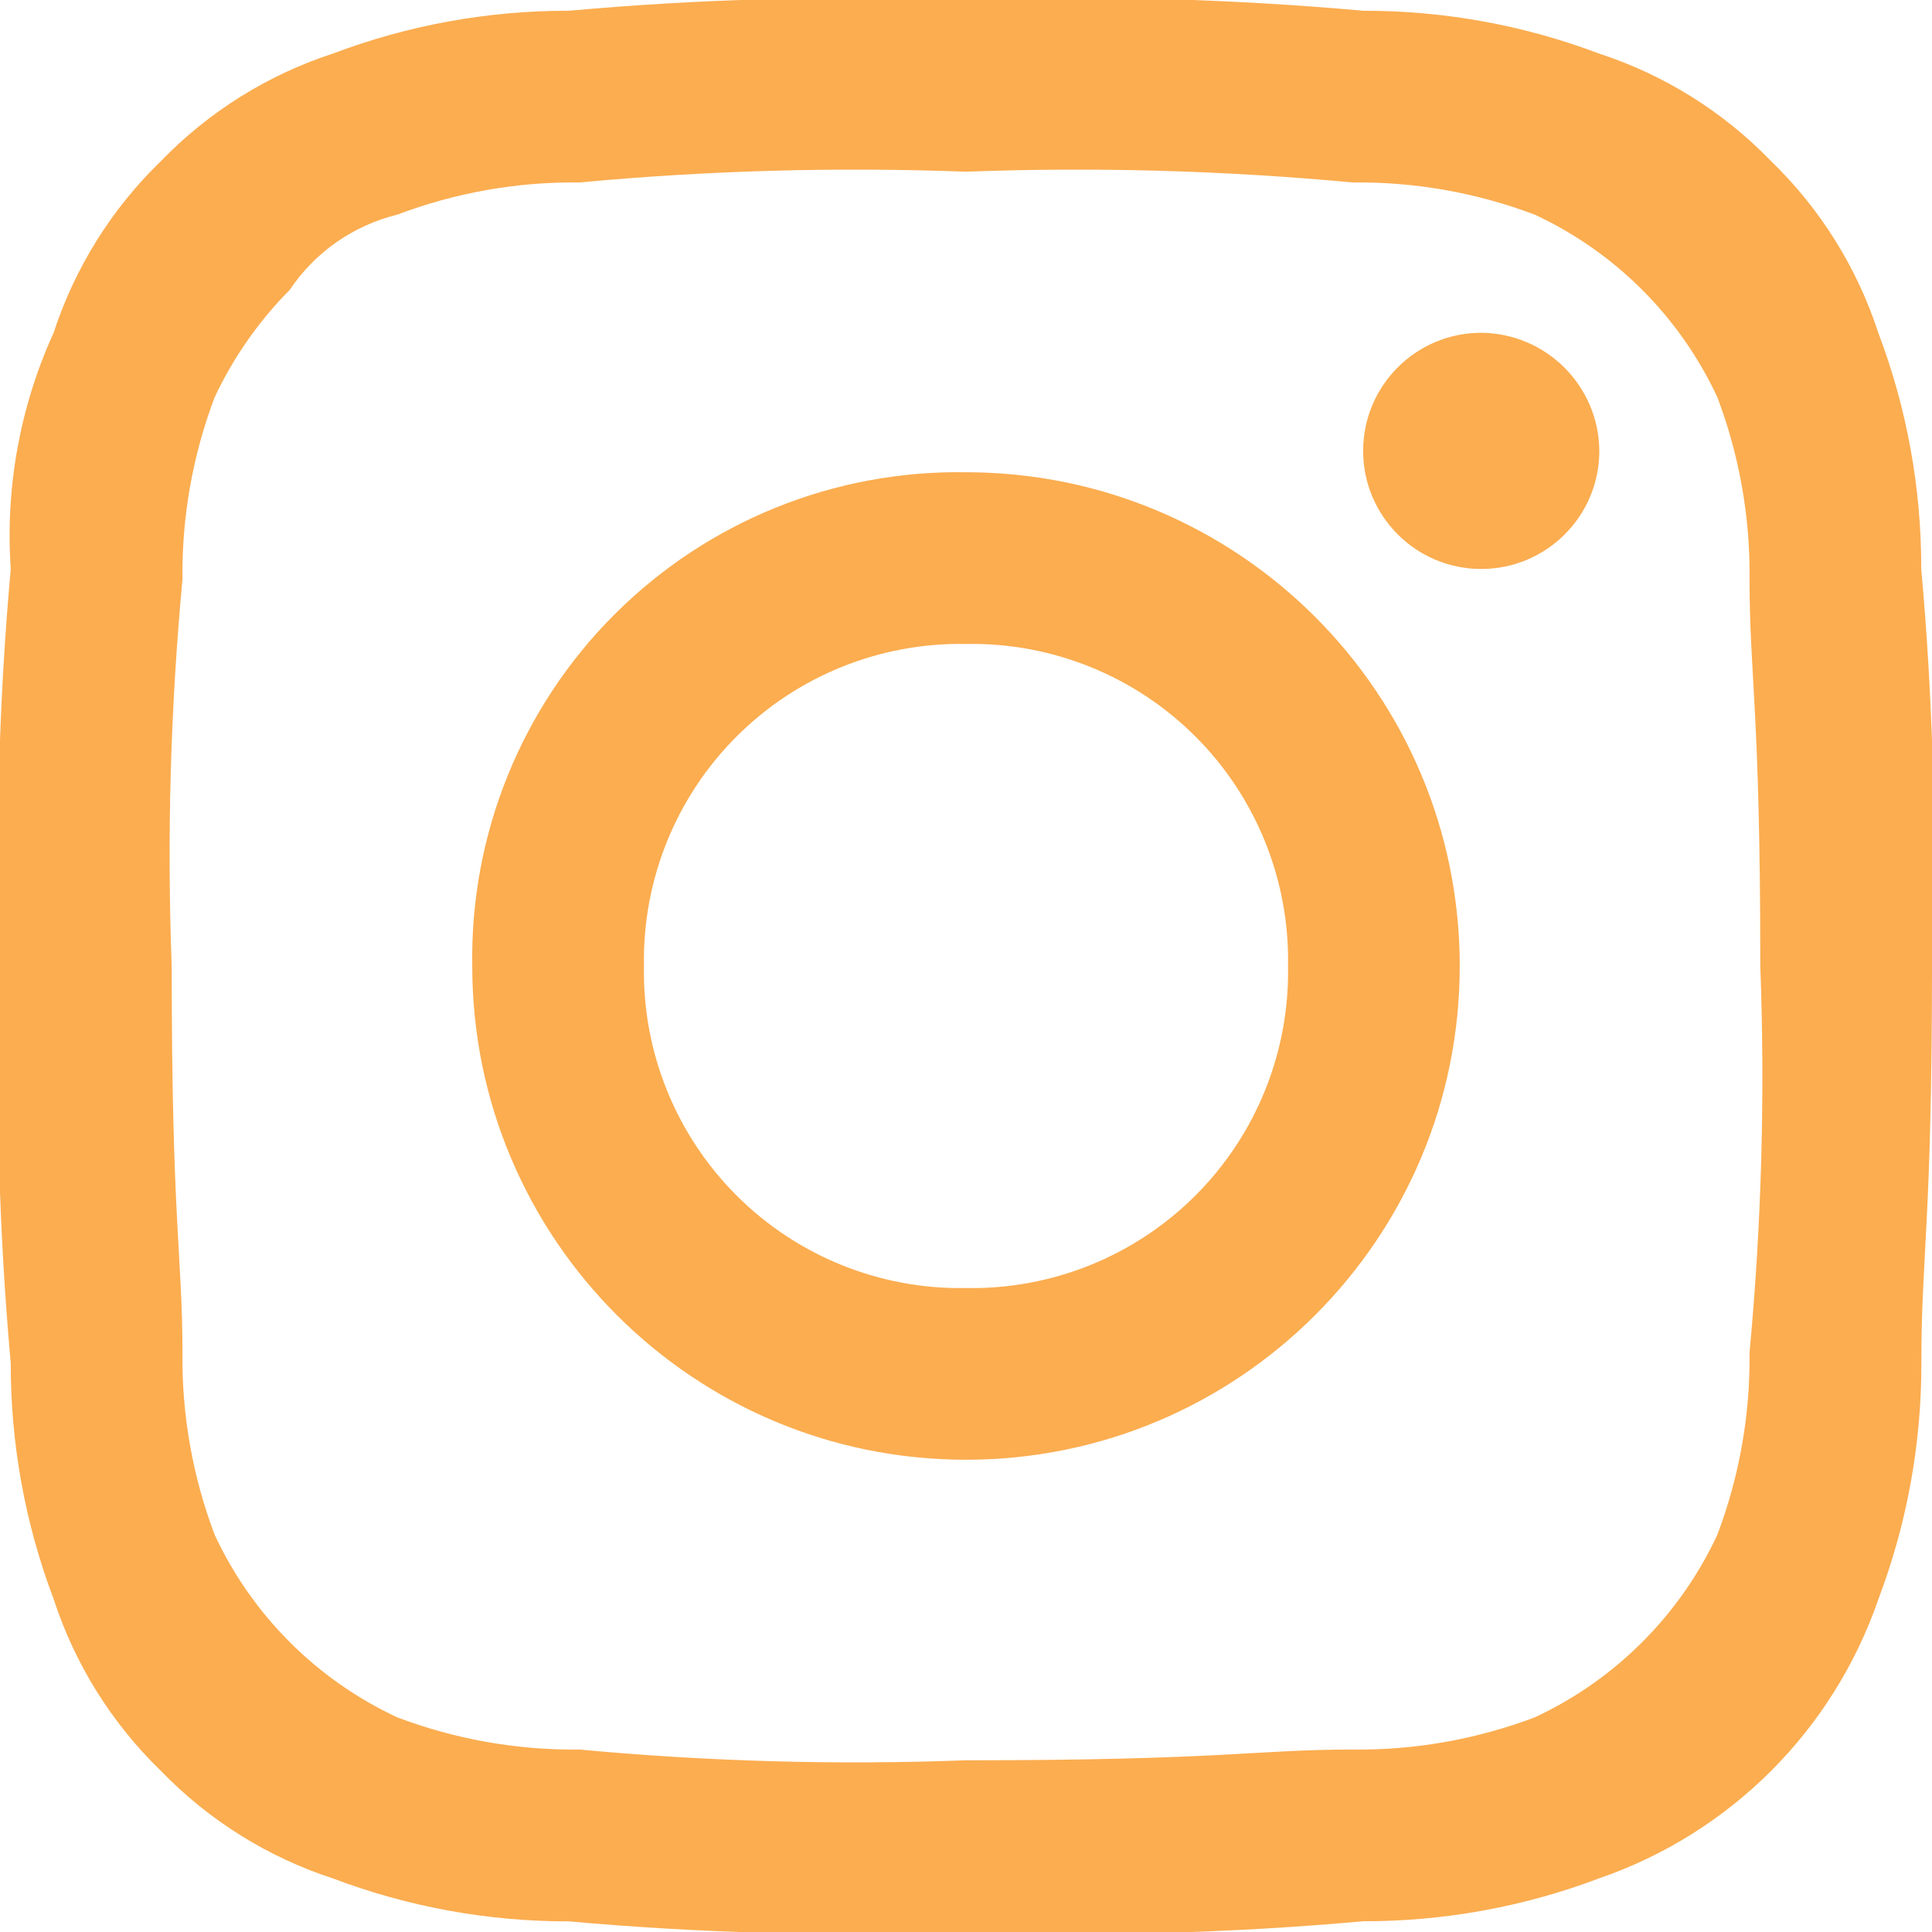
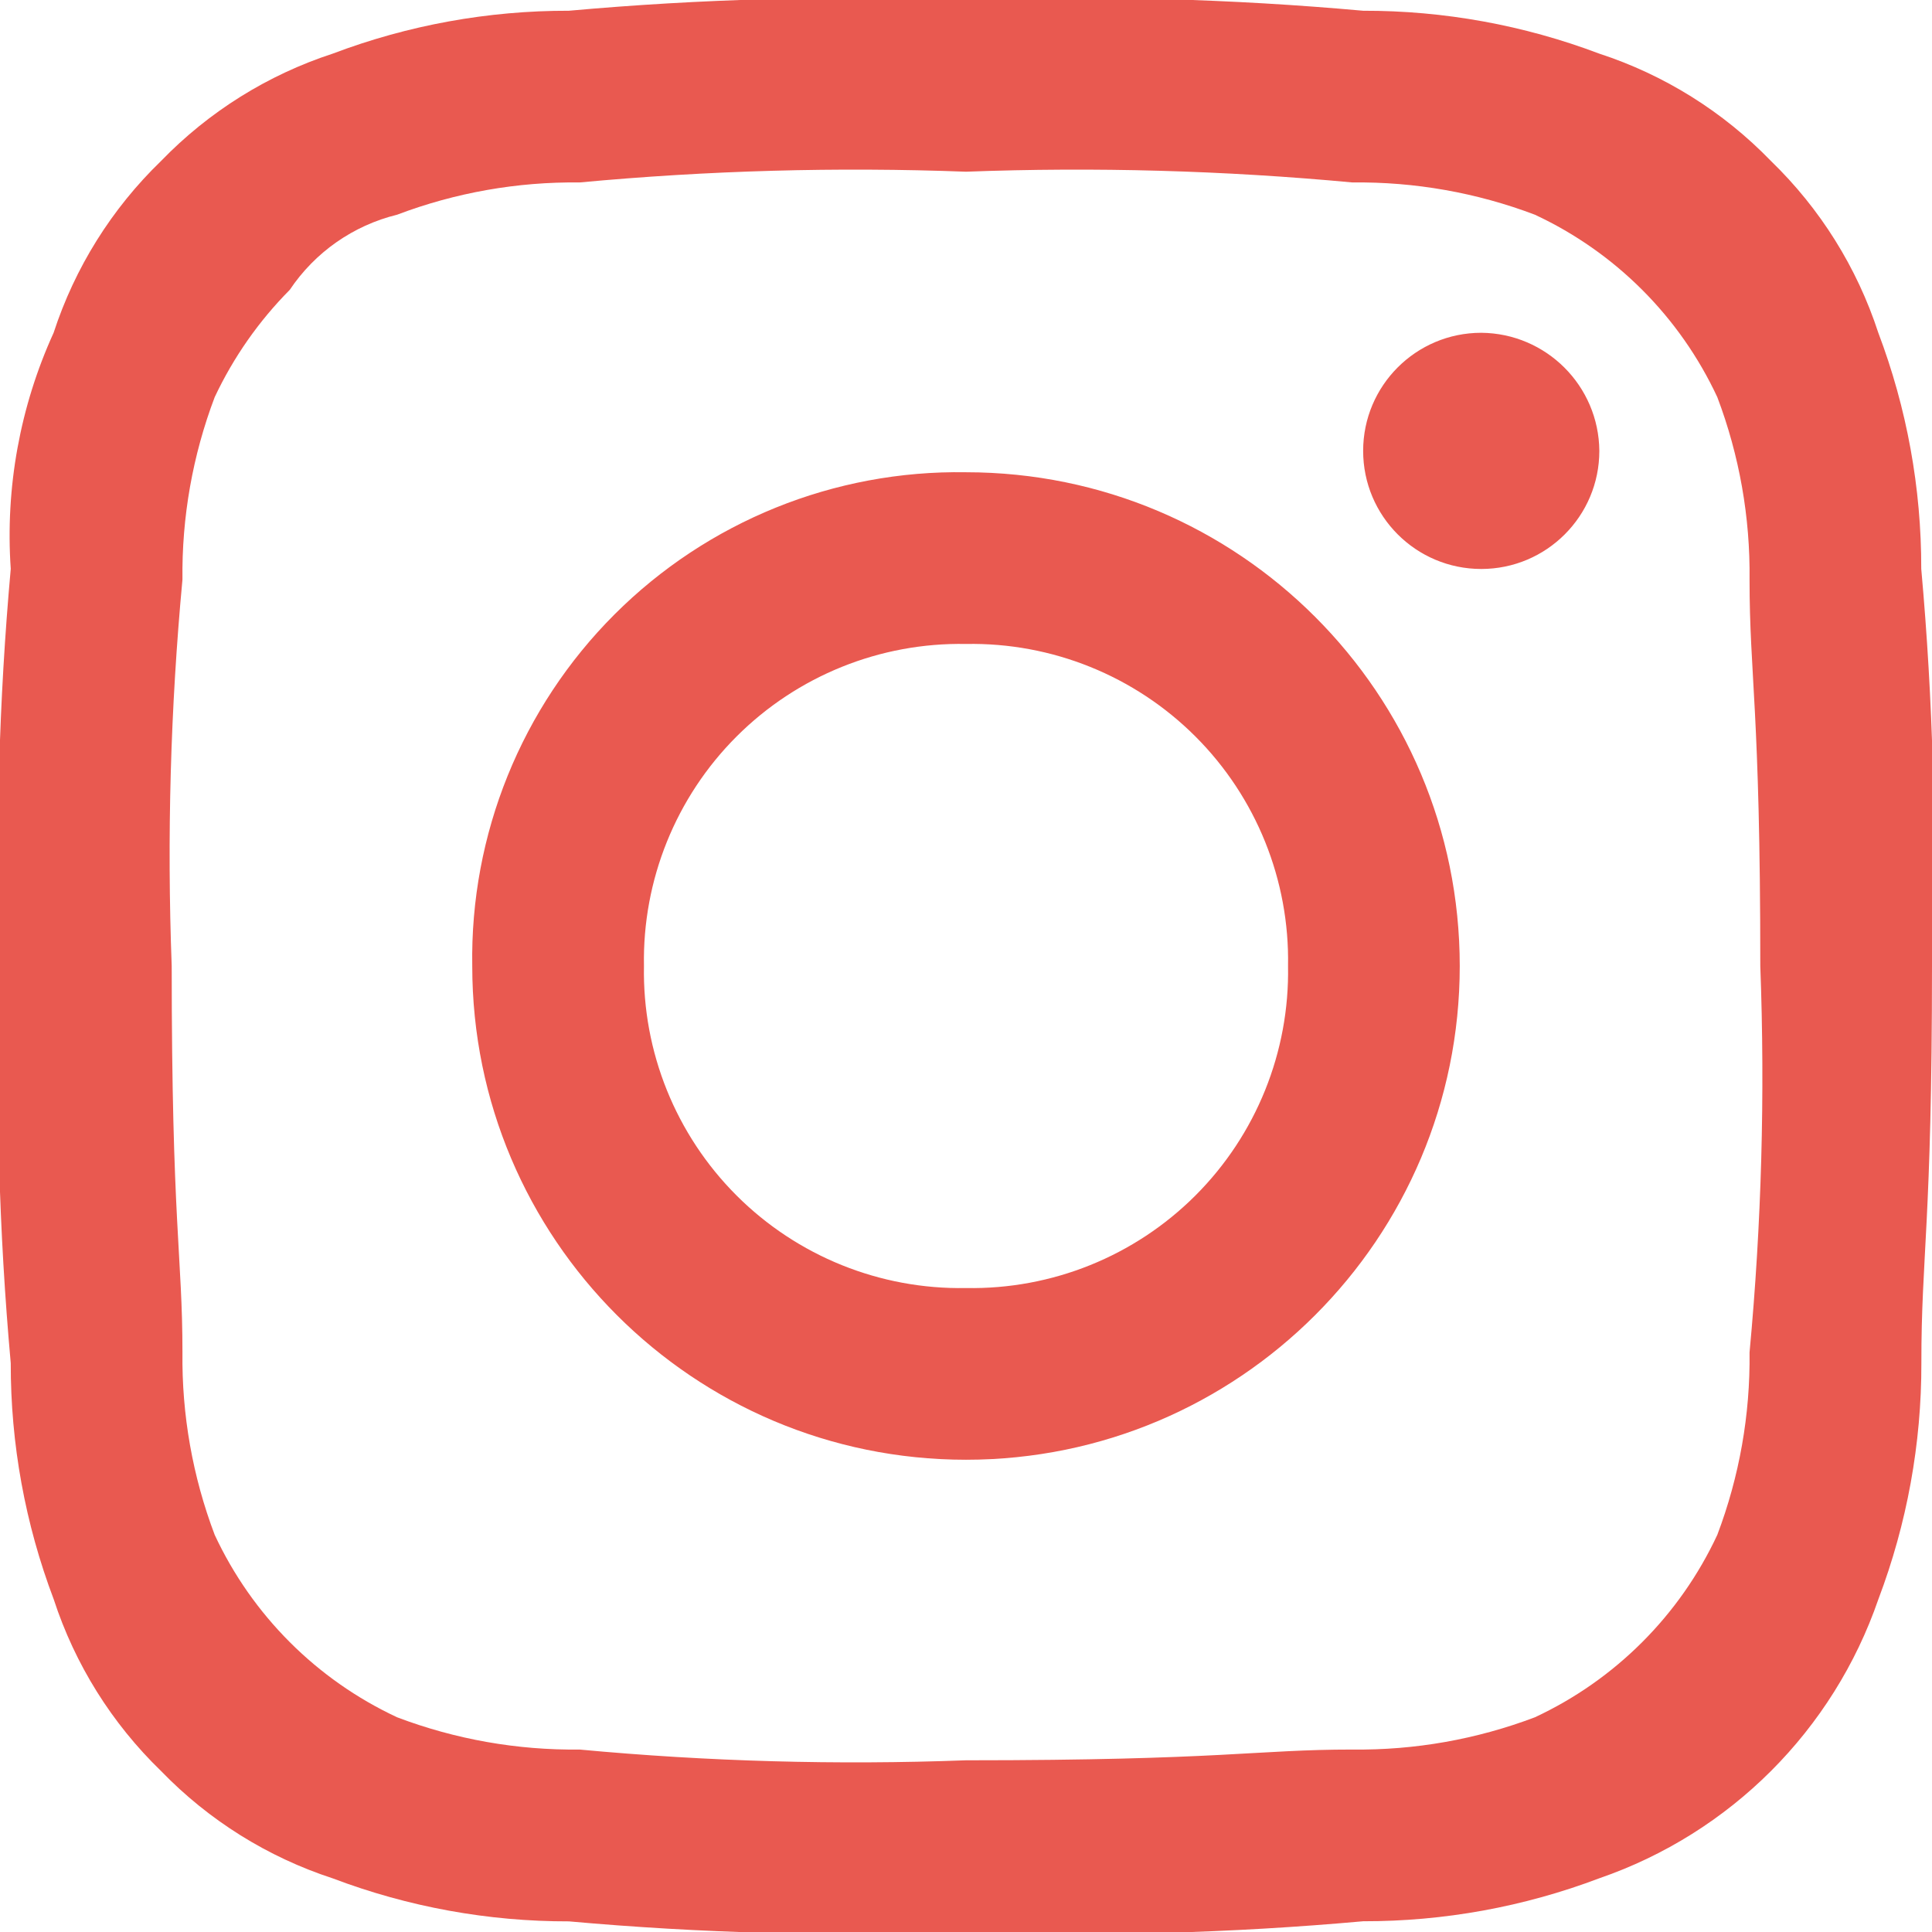
<svg xmlns="http://www.w3.org/2000/svg" viewBox="1274.5 3680 16 16">
  <defs>
    <style>
      .cls-1 {
-         fill: #fbad50;
+         fill: #e95950;
        fill-rule: evenodd;
      }
    </style>
  </defs>
  <g id="instagram" transform="translate(25.5 2836)">
    <path id="Path_3" data-name="Path 3" class="cls-1" width="16px" heigth="16px" d="M8,1.422a24.53,24.53,0,0,1,3.2.089,4.123,4.123,0,0,1,1.511.267,3.122,3.122,0,0,1,1.511,1.511A4.123,4.123,0,0,1,14.489,4.8c0,.8.089,1.067.089,3.2a24.53,24.53,0,0,1-.089,3.2,4.123,4.123,0,0,1-.267,1.511,3.122,3.122,0,0,1-1.511,1.511,4.123,4.123,0,0,1-1.511.267c-.8,0-1.067.089-3.2.089a24.53,24.53,0,0,1-3.2-.089,4.123,4.123,0,0,1-1.511-.267,3.122,3.122,0,0,1-1.511-1.511A4.123,4.123,0,0,1,1.511,11.2c0-.8-.089-1.067-.089-3.2a24.53,24.53,0,0,1,.089-3.2,4.123,4.123,0,0,1,.267-1.511A3.192,3.192,0,0,1,2.4,2.4a1.5,1.5,0,0,1,.889-.622A4.123,4.123,0,0,1,4.8,1.511,24.53,24.53,0,0,1,8,1.422M8,0A26.264,26.264,0,0,0,4.711.089,5.488,5.488,0,0,0,2.756.444a3.48,3.48,0,0,0-1.422.889A3.48,3.48,0,0,0,.444,2.756,4.05,4.05,0,0,0,.089,4.711,26.264,26.264,0,0,0,0,8a26.264,26.264,0,0,0,.089,3.289,5.488,5.488,0,0,0,.356,1.956,3.48,3.48,0,0,0,.889,1.422,3.48,3.48,0,0,0,1.422.889,5.488,5.488,0,0,0,1.956.356A26.264,26.264,0,0,0,8,16a26.264,26.264,0,0,0,3.289-.089,5.488,5.488,0,0,0,1.956-.356,3.729,3.729,0,0,0,2.311-2.311,5.488,5.488,0,0,0,.356-1.956C15.911,10.4,16,10.133,16,8a26.264,26.264,0,0,0-.089-3.289,5.488,5.488,0,0,0-.356-1.956,3.48,3.48,0,0,0-.889-1.422A3.48,3.48,0,0,0,13.244.444,5.488,5.488,0,0,0,11.289.089,26.264,26.264,0,0,0,8,0M8,3.911A4.023,4.023,0,0,0,3.911,8,4.089,4.089,0,1,0,8,3.911m0,6.756A2.619,2.619,0,0,1,5.333,8,2.619,2.619,0,0,1,8,5.333,2.619,2.619,0,0,1,10.667,8,2.619,2.619,0,0,1,8,10.667m4.267-7.911a.978.978,0,1,0,.978.978.986.986,0,0,0-.978-.978" transform="translate(1249 844)" />
  </g>
</svg>
